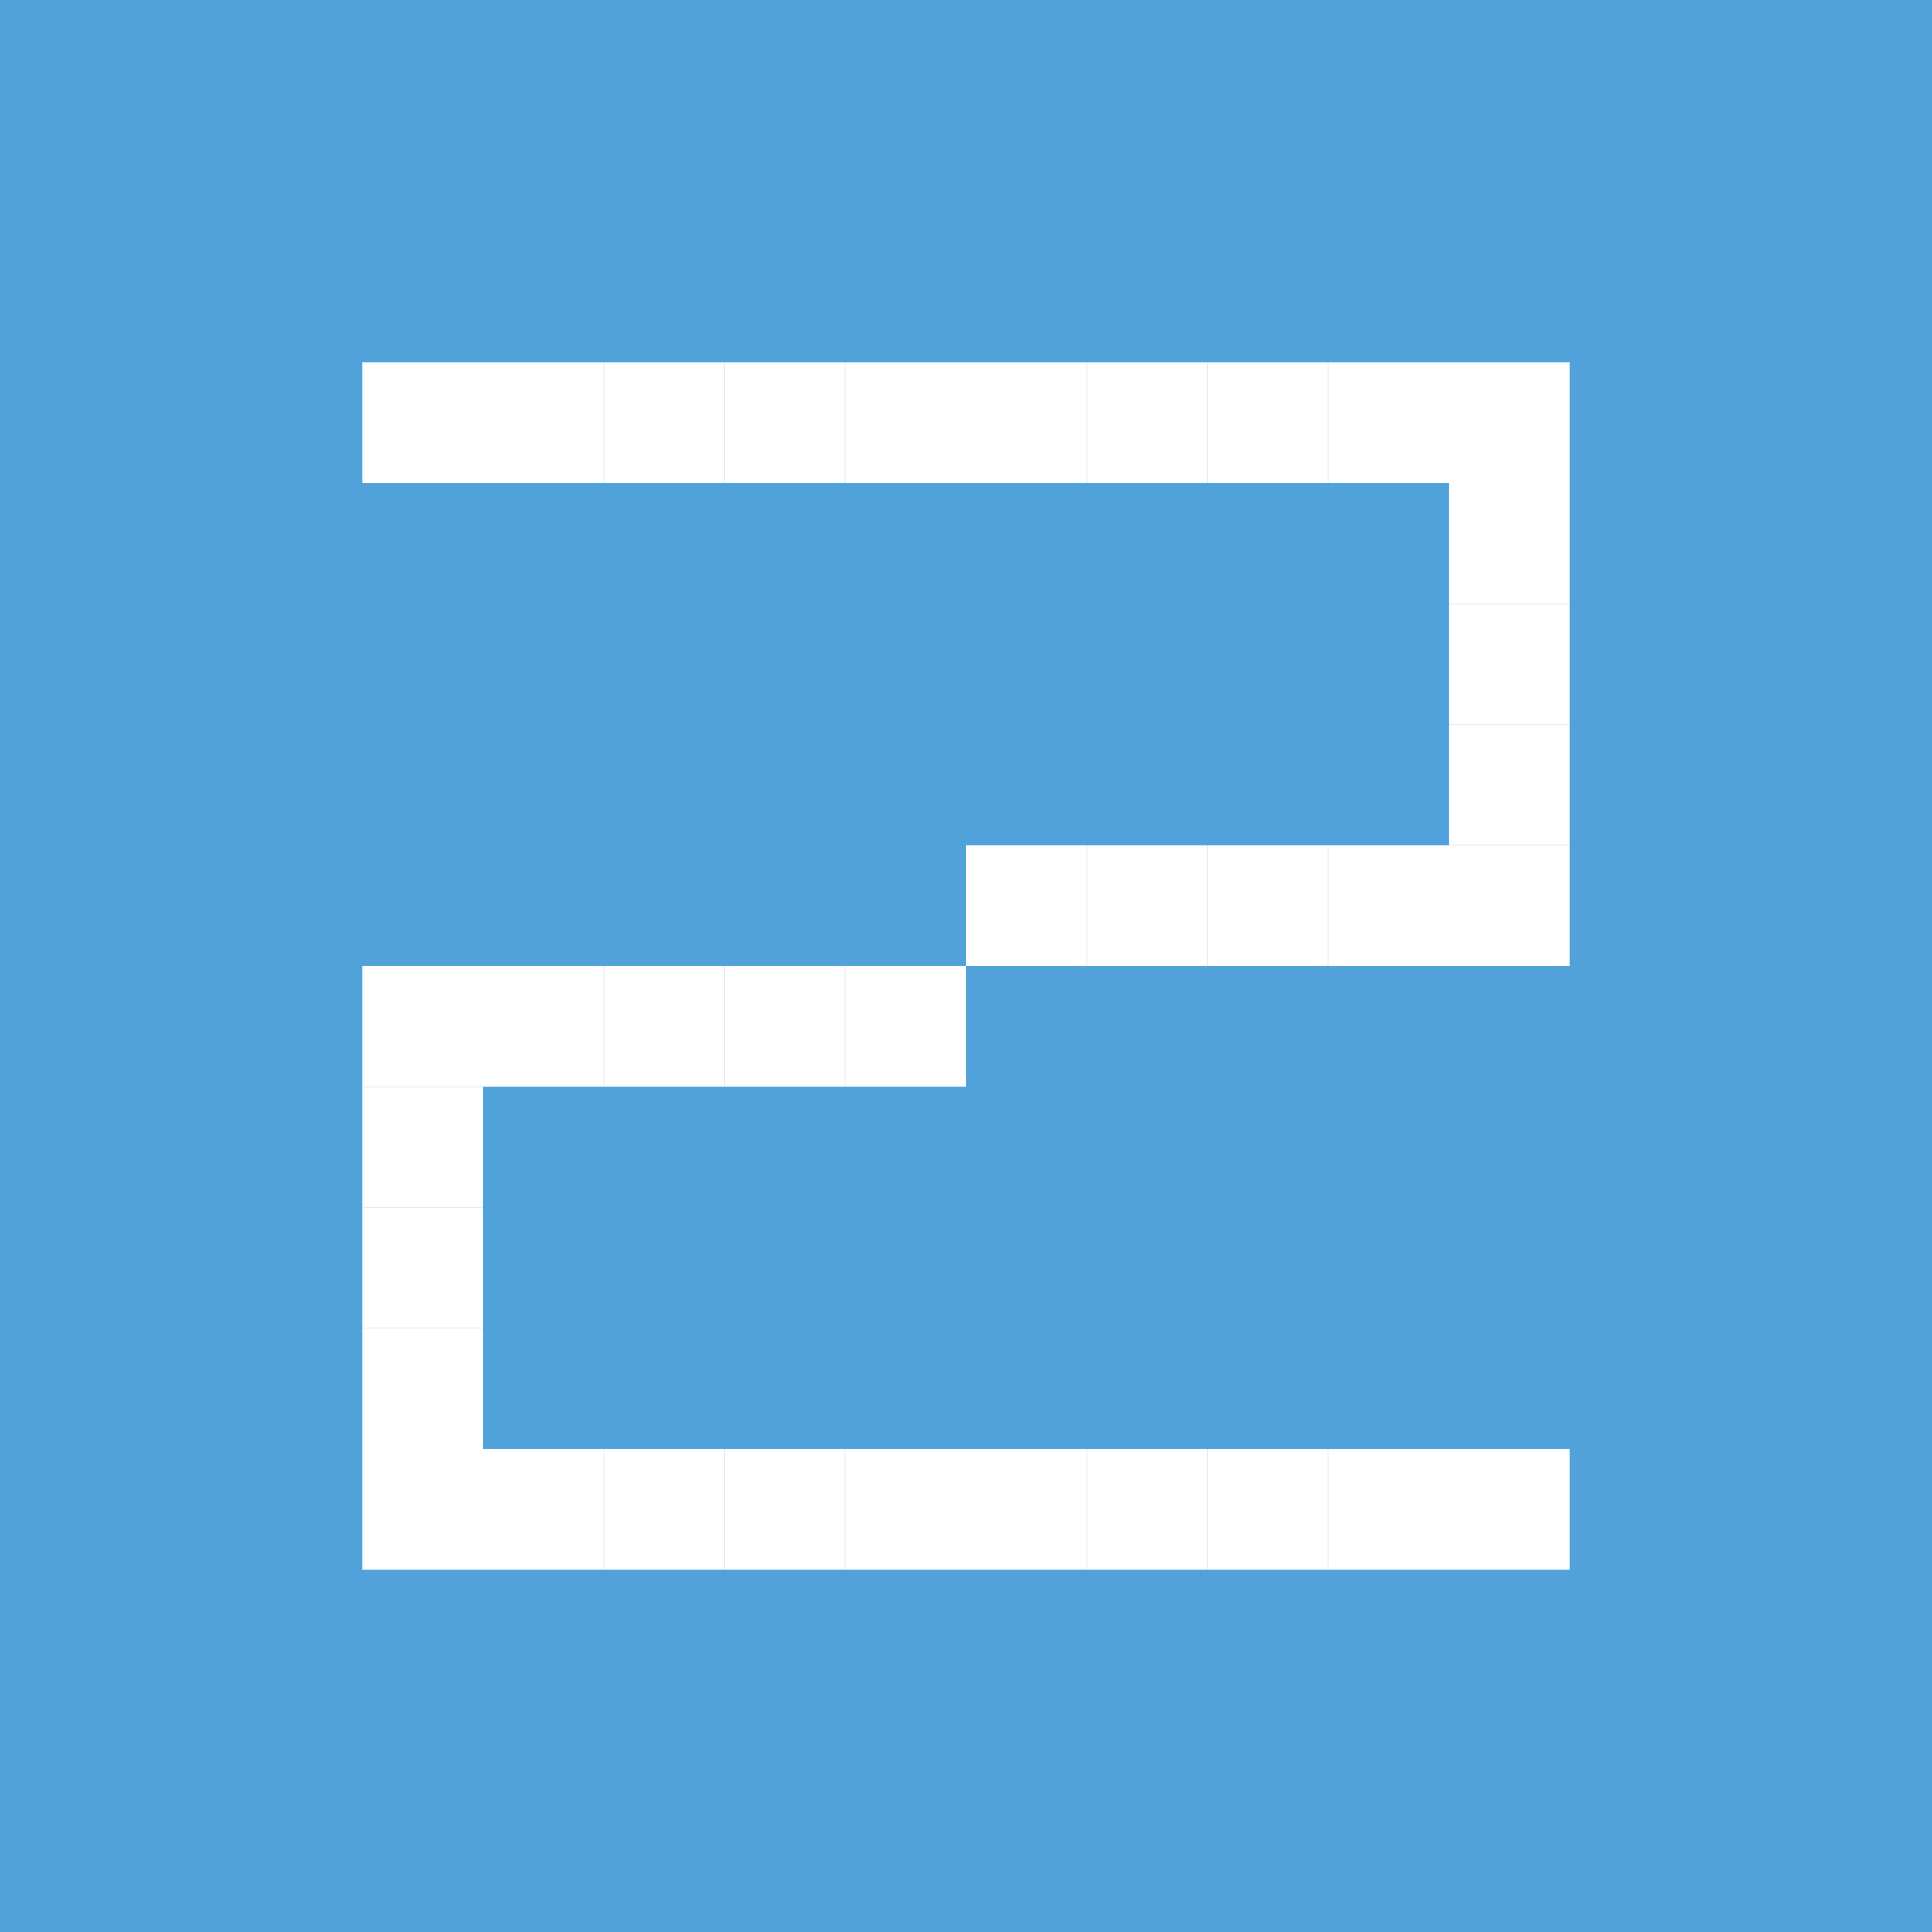
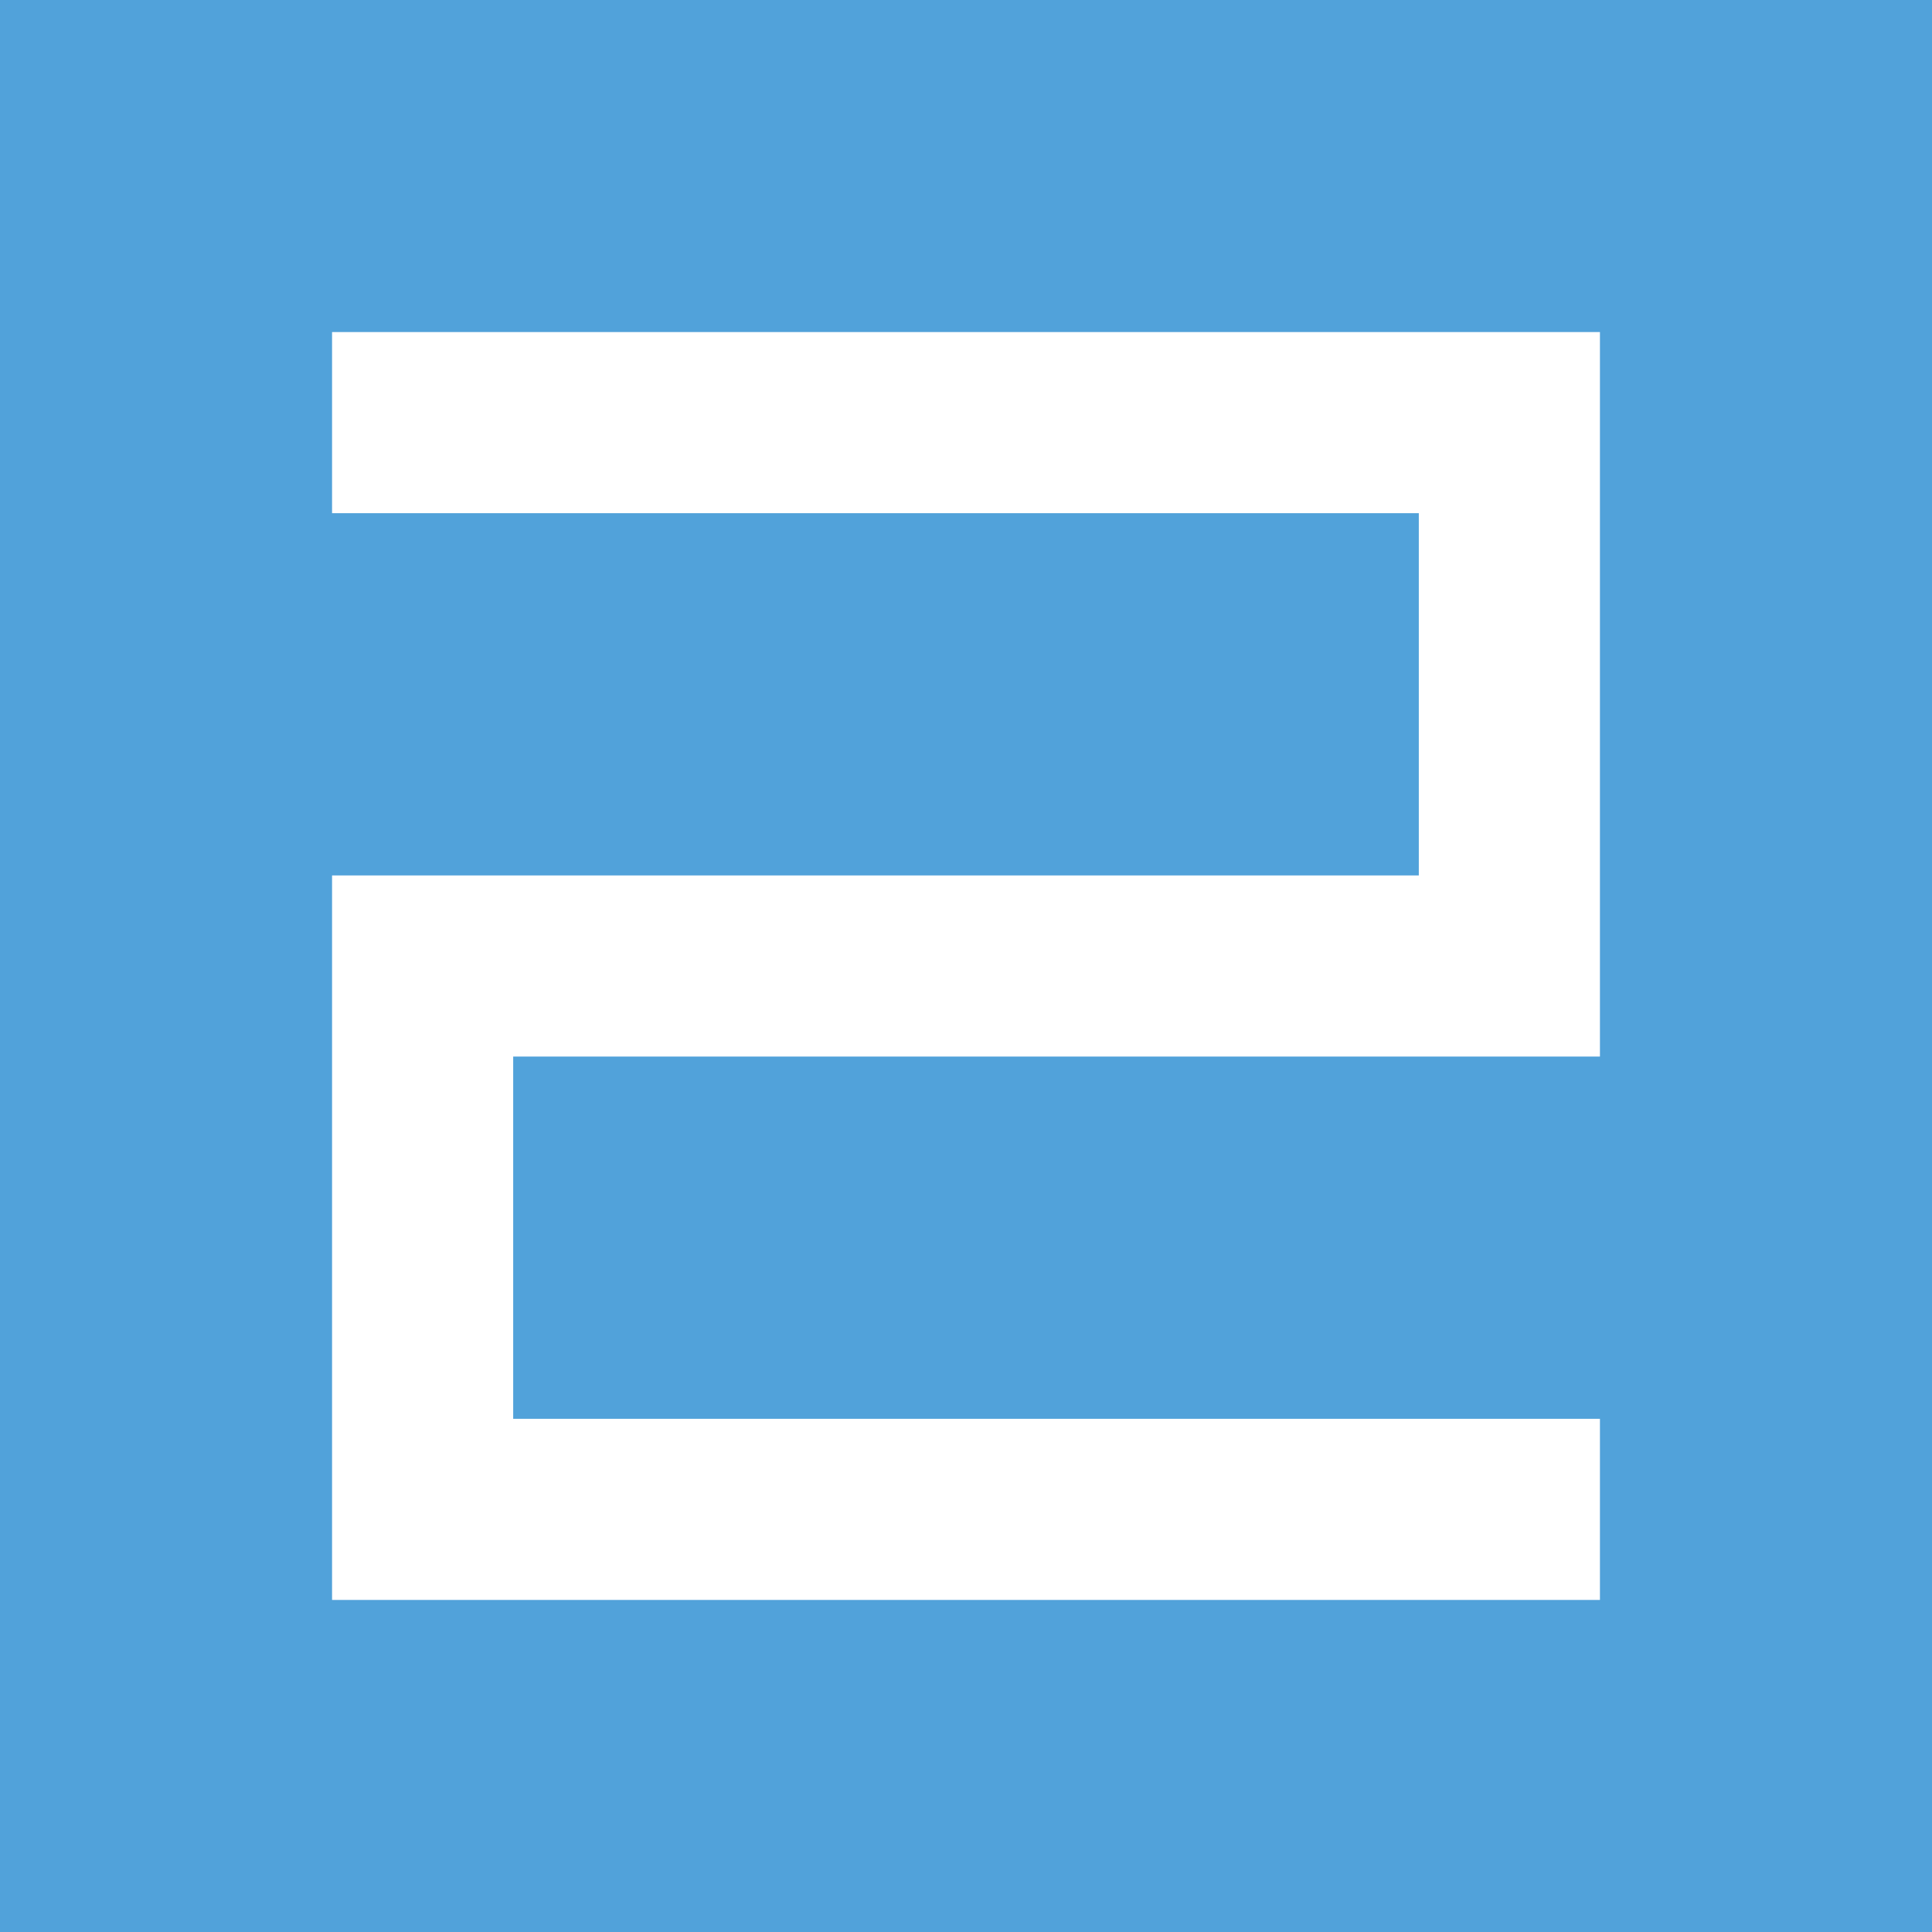
<svg xmlns="http://www.w3.org/2000/svg" id="_レイヤー_1" data-name="レイヤー 1" viewBox="0 0 1024 1024">
  <defs>
    <style>
      .cls-1 {
-         fill: none;
+         fill: #fff;
      }

      .cls-2 {
-         fill: #fff;
-       }
- 
-       .cls-3 {
        fill: #51a2da;
      }
    </style>
  </defs>
-   <rect class="cls-3" y="0" width="1024" height="1024" />
-   <g>
-     <rect class="cls-1" y="0" width="64" height="64" />
-     <rect class="cls-1" x="64" y="0" width="64" height="64" />
-     <rect class="cls-1" x="128" y="0" width="64" height="64" />
-     <rect class="cls-1" x="192" y="0" width="64" height="64" />
-     <rect class="cls-1" x="256" y="0" width="64" height="64" />
-     <rect class="cls-1" x="320" y="0" width="64" height="64" />
-     <rect class="cls-1" x="384" y="0" width="64" height="64" />
-     <rect class="cls-1" x="448" y="0" width="64" height="64" />
-     <rect class="cls-1" x="512" y="0" width="64" height="64" />
-     <rect class="cls-1" x="576" y="0" width="64" height="64" />
-     <rect class="cls-1" x="640" y="0" width="64" height="64" />
-     <rect class="cls-1" x="704" y="0" width="64" height="64" />
-     <rect class="cls-1" x="768" y="0" width="64" height="64" />
-     <rect class="cls-1" x="832" y="0" width="64" height="64" />
-     <rect class="cls-1" x="896" y="0" width="64" height="64" />
-     <rect class="cls-1" x="960" y="0" width="64" height="64" />
-     <rect class="cls-1" x="0" y="64" width="64" height="64" />
-     <rect class="cls-1" x="64" y="64" width="64" height="64" />
-     <rect class="cls-1" x="128" y="64" width="64" height="64" />
-     <rect class="cls-1" x="192" y="64" width="64" height="64" />
-     <rect class="cls-1" x="256" y="64" width="64" height="64" />
-     <rect class="cls-1" x="320" y="64" width="64" height="64" />
-     <rect class="cls-1" x="384" y="64" width="64" height="64" />
-     <rect class="cls-1" x="448" y="64" width="64" height="64" />
-     <rect class="cls-1" x="512" y="64" width="64" height="64" />
-     <rect class="cls-1" x="576" y="64" width="64" height="64" />
-     <rect class="cls-1" x="640" y="64" width="64" height="64" />
-     <rect class="cls-1" x="704" y="64" width="64" height="64" />
-     <rect class="cls-1" x="768" y="64" width="64" height="64" />
-     <rect class="cls-1" x="832" y="64" width="64" height="64" />
-     <rect class="cls-1" x="896" y="64" width="64" height="64" />
-     <rect class="cls-1" x="960" y="64" width="64" height="64" />
-     <rect class="cls-1" x="0" y="128" width="64" height="64" />
-     <rect class="cls-1" x="64" y="128" width="64" height="64" />
-     <rect class="cls-1" x="128" y="128" width="64" height="64" />
-     <rect class="cls-1" x="192" y="128" width="64" height="64" />
-     <rect class="cls-1" x="256" y="128" width="64" height="64" />
-     <rect class="cls-1" x="320" y="128" width="64" height="64" />
-     <rect class="cls-1" x="384" y="128" width="64" height="64" />
-     <rect class="cls-1" x="448" y="128" width="64" height="64" />
-     <rect class="cls-1" x="512" y="128" width="64" height="64" />
-     <rect class="cls-1" x="576" y="128" width="64" height="64" />
-     <rect class="cls-1" x="640" y="128" width="64" height="64" />
-     <rect class="cls-1" x="704" y="128" width="64" height="64" />
-     <rect class="cls-1" x="768" y="128" width="64" height="64" />
-     <rect class="cls-1" x="832" y="128" width="64" height="64" />
-     <rect class="cls-1" x="896" y="128" width="64" height="64" />
-     <rect class="cls-1" x="960" y="128" width="64" height="64" />
-     <rect class="cls-1" x="0" y="192" width="64" height="64" />
-     <rect class="cls-1" x="64" y="192" width="64" height="64" />
-     <rect class="cls-1" x="128" y="192" width="64" height="64" />
-     <rect class="cls-2" x="192" y="192" width="64" height="64" />
-     <rect class="cls-2" x="256" y="192" width="64" height="64" />
-     <rect class="cls-2" x="320" y="192" width="64" height="64" />
-     <rect class="cls-2" x="384" y="192" width="64" height="64" />
-     <rect class="cls-2" x="448" y="192" width="64" height="64" />
-     <rect class="cls-2" x="512" y="192" width="64" height="64" />
-     <rect class="cls-2" x="576" y="192" width="64" height="64" />
-     <rect class="cls-2" x="640" y="192" width="64" height="64" />
-     <rect class="cls-2" x="704" y="192" width="64" height="64" />
-     <rect class="cls-2" x="768" y="192" width="64" height="64" />
-     <rect class="cls-1" x="832" y="192" width="64" height="64" />
-     <rect class="cls-1" x="896" y="192" width="64" height="64" />
-     <rect class="cls-1" x="960" y="192" width="64" height="64" />
-     <rect class="cls-1" x="0" y="256" width="64" height="64" />
-     <rect class="cls-1" x="64" y="256" width="64" height="64" />
-     <rect class="cls-1" x="128" y="256" width="64" height="64" />
-     <rect class="cls-1" x="192" y="256" width="64" height="64" />
-     <rect class="cls-1" x="256" y="256" width="64" height="64" />
-     <rect class="cls-1" x="320" y="256" width="64" height="64" />
-     <rect class="cls-1" x="384" y="256" width="64" height="64" />
-     <rect class="cls-1" x="448" y="256" width="64" height="64" />
-     <rect class="cls-1" x="512" y="256" width="64" height="64" />
-     <rect class="cls-1" x="576" y="256" width="64" height="64" />
-     <rect class="cls-1" x="640" y="256" width="64" height="64" />
-     <rect class="cls-1" x="704" y="256" width="64" height="64" />
-     <rect class="cls-2" x="768" y="256" width="64" height="64" />
-     <rect class="cls-1" x="832" y="256" width="64" height="64" />
-     <rect class="cls-1" x="896" y="256" width="64" height="64" />
-     <rect class="cls-1" x="960" y="256" width="64" height="64" />
-     <rect class="cls-1" x="0" y="320" width="64" height="64" />
-     <rect class="cls-1" x="64" y="320" width="64" height="64" />
-     <rect class="cls-1" x="128" y="320" width="64" height="64" />
-     <rect class="cls-1" x="192" y="320" width="64" height="64" />
-     <rect class="cls-1" x="256" y="320" width="64" height="64" />
-     <rect class="cls-1" x="320" y="320" width="64" height="64" />
-     <rect class="cls-1" x="384" y="320" width="64" height="64" />
-     <rect class="cls-1" x="448" y="320" width="64" height="64" />
-     <rect class="cls-1" x="512" y="320" width="64" height="64" />
-     <rect class="cls-1" x="576" y="320" width="64" height="64" />
-     <rect class="cls-1" x="640" y="320" width="64" height="64" />
-     <rect class="cls-1" x="704" y="320" width="64" height="64" />
-     <rect class="cls-2" x="768" y="320" width="64" height="64" />
-     <rect class="cls-1" x="832" y="320" width="64" height="64" />
-     <rect class="cls-1" x="896" y="320" width="64" height="64" />
-     <rect class="cls-1" x="960" y="320" width="64" height="64" />
-     <rect class="cls-1" x="0" y="384" width="64" height="64" />
-     <rect class="cls-1" x="64" y="384" width="64" height="64" />
-     <rect class="cls-1" x="128" y="384" width="64" height="64" />
-     <rect class="cls-1" x="192" y="384" width="64" height="64" />
-     <rect class="cls-1" x="256" y="384" width="64" height="64" />
-     <rect class="cls-1" x="320" y="384" width="64" height="64" />
-     <rect class="cls-1" x="384" y="384" width="64" height="64" />
-     <rect class="cls-1" x="448" y="384" width="64" height="64" />
-     <rect class="cls-1" x="512" y="384" width="64" height="64" />
-     <rect class="cls-1" x="576" y="384" width="64" height="64" />
-     <rect class="cls-1" x="640" y="384" width="64" height="64" />
-     <rect class="cls-1" x="704" y="384" width="64" height="64" />
-     <rect class="cls-2" x="768" y="384" width="64" height="64" />
-     <rect class="cls-1" x="832" y="384" width="64" height="64" />
-     <rect class="cls-1" x="896" y="384" width="64" height="64" />
-     <rect class="cls-1" x="960" y="384" width="64" height="64" />
-     <rect class="cls-1" x="0" y="448" width="64" height="64" />
-     <rect class="cls-1" x="64" y="448" width="64" height="64" />
-     <rect class="cls-1" x="128" y="448" width="64" height="64" />
-     <rect class="cls-1" x="192" y="448" width="64" height="64" />
-     <rect class="cls-1" x="256" y="448" width="64" height="64" />
-     <rect class="cls-1" x="320" y="448" width="64" height="64" />
-     <rect class="cls-1" x="384" y="448" width="64" height="64" />
-     <rect class="cls-1" x="448" y="448" width="64" height="64" />
-     <rect class="cls-2" x="512" y="448" width="64" height="64" />
-     <rect class="cls-2" x="576" y="448" width="64" height="64" />
-     <rect class="cls-2" x="640" y="448" width="64" height="64" />
-     <rect class="cls-2" x="704" y="448" width="64" height="64" />
-     <rect class="cls-2" x="768" y="448" width="64" height="64" />
-     <rect class="cls-1" x="832" y="448" width="64" height="64" />
-     <rect class="cls-1" x="896" y="448" width="64" height="64" />
-     <rect class="cls-1" x="960" y="448" width="64" height="64" />
-     <rect class="cls-1" x="0" y="512" width="64" height="64" />
-     <rect class="cls-1" x="64" y="512" width="64" height="64" />
-     <rect class="cls-1" x="128" y="512" width="64" height="64" />
-     <rect class="cls-2" x="192" y="512" width="64" height="64" />
-     <rect class="cls-2" x="256" y="512" width="64" height="64" />
-     <rect class="cls-2" x="320" y="512" width="64" height="64" />
-     <rect class="cls-2" x="384" y="512" width="64" height="64" />
-     <rect class="cls-2" x="448" y="512" width="64" height="64" />
-     <rect class="cls-1" x="512" y="512" width="64" height="64" />
-     <rect class="cls-1" x="576" y="512" width="64" height="64" />
-     <rect class="cls-1" x="640" y="512" width="64" height="64" />
-     <rect class="cls-1" x="704" y="512" width="64" height="64" />
-     <rect class="cls-1" x="768" y="512" width="64" height="64" />
-     <rect class="cls-1" x="832" y="512" width="64" height="64" />
-     <rect class="cls-1" x="896" y="512" width="64" height="64" />
-     <rect class="cls-1" x="960" y="512" width="64" height="64" />
-     <rect class="cls-1" x="0" y="576" width="64" height="64" />
-     <rect class="cls-1" x="64" y="576" width="64" height="64" />
-     <rect class="cls-1" x="128" y="576" width="64" height="64" />
-     <rect class="cls-2" x="192" y="576" width="64" height="64" />
-     <rect class="cls-1" x="256" y="576" width="64" height="64" />
-     <rect class="cls-1" x="320" y="576" width="64" height="64" />
-     <rect class="cls-1" x="384" y="576" width="64" height="64" />
-     <rect class="cls-1" x="448" y="576" width="64" height="64" />
-     <rect class="cls-1" x="512" y="576" width="64" height="64" />
-     <rect class="cls-1" x="576" y="576" width="64" height="64" />
-     <rect class="cls-1" x="640" y="576" width="64" height="64" />
-     <rect class="cls-1" x="704" y="576" width="64" height="64" />
-     <rect class="cls-1" x="768" y="576" width="64" height="64" />
-     <rect class="cls-1" x="832" y="576" width="64" height="64" />
-     <rect class="cls-1" x="896" y="576" width="64" height="64" />
-     <rect class="cls-1" x="960" y="576" width="64" height="64" />
-     <rect class="cls-1" x="0" y="640" width="64" height="64" />
-     <rect class="cls-1" x="64" y="640" width="64" height="64" />
-     <rect class="cls-1" x="128" y="640" width="64" height="64" />
-     <rect class="cls-2" x="192" y="640" width="64" height="64" />
-     <rect class="cls-1" x="256" y="640" width="64" height="64" />
-     <rect class="cls-1" x="320" y="640" width="64" height="64" />
-     <rect class="cls-1" x="384" y="640" width="64" height="64" />
-     <rect class="cls-1" x="448" y="640" width="64" height="64" />
-     <rect class="cls-1" x="512" y="640" width="64" height="64" />
-     <rect class="cls-1" x="576" y="640" width="64" height="64" />
-     <rect class="cls-1" x="640" y="640" width="64" height="64" />
-     <rect class="cls-1" x="704" y="640" width="64" height="64" />
-     <rect class="cls-1" x="768" y="640" width="64" height="64" />
-     <rect class="cls-1" x="832" y="640" width="64" height="64" />
-     <rect class="cls-1" x="896" y="640" width="64" height="64" />
-     <rect class="cls-1" x="960" y="640" width="64" height="64" />
-     <rect class="cls-1" x="0" y="704" width="64" height="64" />
-     <rect class="cls-1" x="64" y="704" width="64" height="64" />
-     <rect class="cls-1" x="128" y="704" width="64" height="64" />
-     <rect class="cls-2" x="192" y="704" width="64" height="64" />
-     <rect class="cls-1" x="256" y="704" width="64" height="64" />
-     <rect class="cls-1" x="320" y="704" width="64" height="64" />
-     <rect class="cls-1" x="384" y="704" width="64" height="64" />
-     <rect class="cls-1" x="448" y="704" width="64" height="64" />
-     <rect class="cls-1" x="512" y="704" width="64" height="64" />
-     <rect class="cls-1" x="576" y="704" width="64" height="64" />
-     <rect class="cls-1" x="640" y="704" width="64" height="64" />
-     <rect class="cls-1" x="704" y="704" width="64" height="64" />
-     <rect class="cls-1" x="768" y="704" width="64" height="64" />
-     <rect class="cls-1" x="832" y="704" width="64" height="64" />
-     <rect class="cls-1" x="896" y="704" width="64" height="64" />
-     <rect class="cls-1" x="960" y="704" width="64" height="64" />
-     <rect class="cls-1" x="0" y="768" width="64" height="64" />
-     <rect class="cls-1" x="64" y="768" width="64" height="64" />
-     <rect class="cls-1" x="128" y="768" width="64" height="64" />
-     <rect class="cls-2" x="192" y="768" width="64" height="64" />
-     <rect class="cls-2" x="256" y="768" width="64" height="64" />
-     <rect class="cls-2" x="320" y="768" width="64" height="64" />
-     <rect class="cls-2" x="384" y="768" width="64" height="64" />
-     <rect class="cls-2" x="448" y="768" width="64" height="64" />
-     <rect class="cls-2" x="512" y="768" width="64" height="64" />
-     <rect class="cls-2" x="576" y="768" width="64" height="64" />
-     <rect class="cls-2" x="640" y="768" width="64" height="64" />
-     <rect class="cls-2" x="704" y="768" width="64" height="64" />
-     <rect class="cls-2" x="768" y="768" width="64" height="64" />
-     <rect class="cls-1" x="832" y="768" width="64" height="64" />
-     <rect class="cls-1" x="896" y="768" width="64" height="64" />
-     <rect class="cls-1" x="960" y="768" width="64" height="64" />
-     <rect class="cls-1" x="0" y="832" width="64" height="64" />
-     <rect class="cls-1" x="64" y="832" width="64" height="64" />
-     <rect class="cls-1" x="128" y="832" width="64" height="64" />
-     <rect class="cls-1" x="192" y="832" width="64" height="64" />
-     <rect class="cls-1" x="256" y="832" width="64" height="64" />
-     <rect class="cls-1" x="320" y="832" width="64" height="64" />
-     <rect class="cls-1" x="384" y="832" width="64" height="64" />
-     <rect class="cls-1" x="448" y="832" width="64" height="64" />
-     <rect class="cls-1" x="512" y="832" width="64" height="64" />
-     <rect class="cls-1" x="576" y="832" width="64" height="64" />
-     <rect class="cls-1" x="640" y="832" width="64" height="64" />
-     <rect class="cls-1" x="704" y="832" width="64" height="64" />
-     <rect class="cls-1" x="768" y="832" width="64" height="64" />
-     <rect class="cls-1" x="832" y="832" width="64" height="64" />
-     <rect class="cls-1" x="896" y="832" width="64" height="64" />
-     <rect class="cls-1" x="960" y="832" width="64" height="64" />
-     <rect class="cls-1" x="0" y="896" width="64" height="64" />
-     <rect class="cls-1" x="64" y="896" width="64" height="64" />
-     <rect class="cls-1" x="128" y="896" width="64" height="64" />
-     <rect class="cls-1" x="192" y="896" width="64" height="64" />
-     <rect class="cls-1" x="256" y="896" width="64" height="64" />
-     <rect class="cls-1" x="320" y="896" width="64" height="64" />
-     <rect class="cls-1" x="384" y="896" width="64" height="64" />
-     <rect class="cls-1" x="448" y="896" width="64" height="64" />
-     <rect class="cls-1" x="512" y="896" width="64" height="64" />
-     <rect class="cls-1" x="576" y="896" width="64" height="64" />
-     <rect class="cls-1" x="640" y="896" width="64" height="64" />
-     <rect class="cls-1" x="704" y="896" width="64" height="64" />
-     <rect class="cls-1" x="768" y="896" width="64" height="64" />
-     <rect class="cls-1" x="832" y="896" width="64" height="64" />
-     <rect class="cls-1" x="896" y="896" width="64" height="64" />
-     <rect class="cls-1" x="960" y="896" width="64" height="64" />
-     <rect class="cls-1" x="0" y="960" width="64" height="64" />
-     <rect class="cls-1" x="64" y="960" width="64" height="64" />
-     <rect class="cls-1" x="128" y="960" width="64" height="64" />
-     <rect class="cls-1" x="192" y="960" width="64" height="64" />
-     <rect class="cls-1" x="256" y="960" width="64" height="64" />
-     <rect class="cls-1" x="320" y="960" width="64" height="64" />
-     <rect class="cls-1" x="384" y="960" width="64" height="64" />
-     <rect class="cls-1" x="448" y="960" width="64" height="64" />
-     <rect class="cls-1" x="512" y="960" width="64" height="64" />
-     <rect class="cls-1" x="576" y="960" width="64" height="64" />
-     <rect class="cls-1" x="640" y="960" width="64" height="64" />
-     <rect class="cls-1" x="704" y="960" width="64" height="64" />
-     <rect class="cls-1" x="768" y="960" width="64" height="64" />
-     <rect class="cls-1" x="832" y="960" width="64" height="64" />
-     <rect class="cls-1" x="896" y="960" width="64" height="64" />
-     <rect class="cls-1" x="960" y="960" width="64" height="64" />
-   </g>
+   <rect class="cls-2" y="0" width="1024" height="1024" />
+   <polygon class="cls-1" points="848 176 848 560 272 560 272 752 848 752 848 848 176 848 176 464 752 464 752 272 176 272 176 176 848 176" />
</svg>
